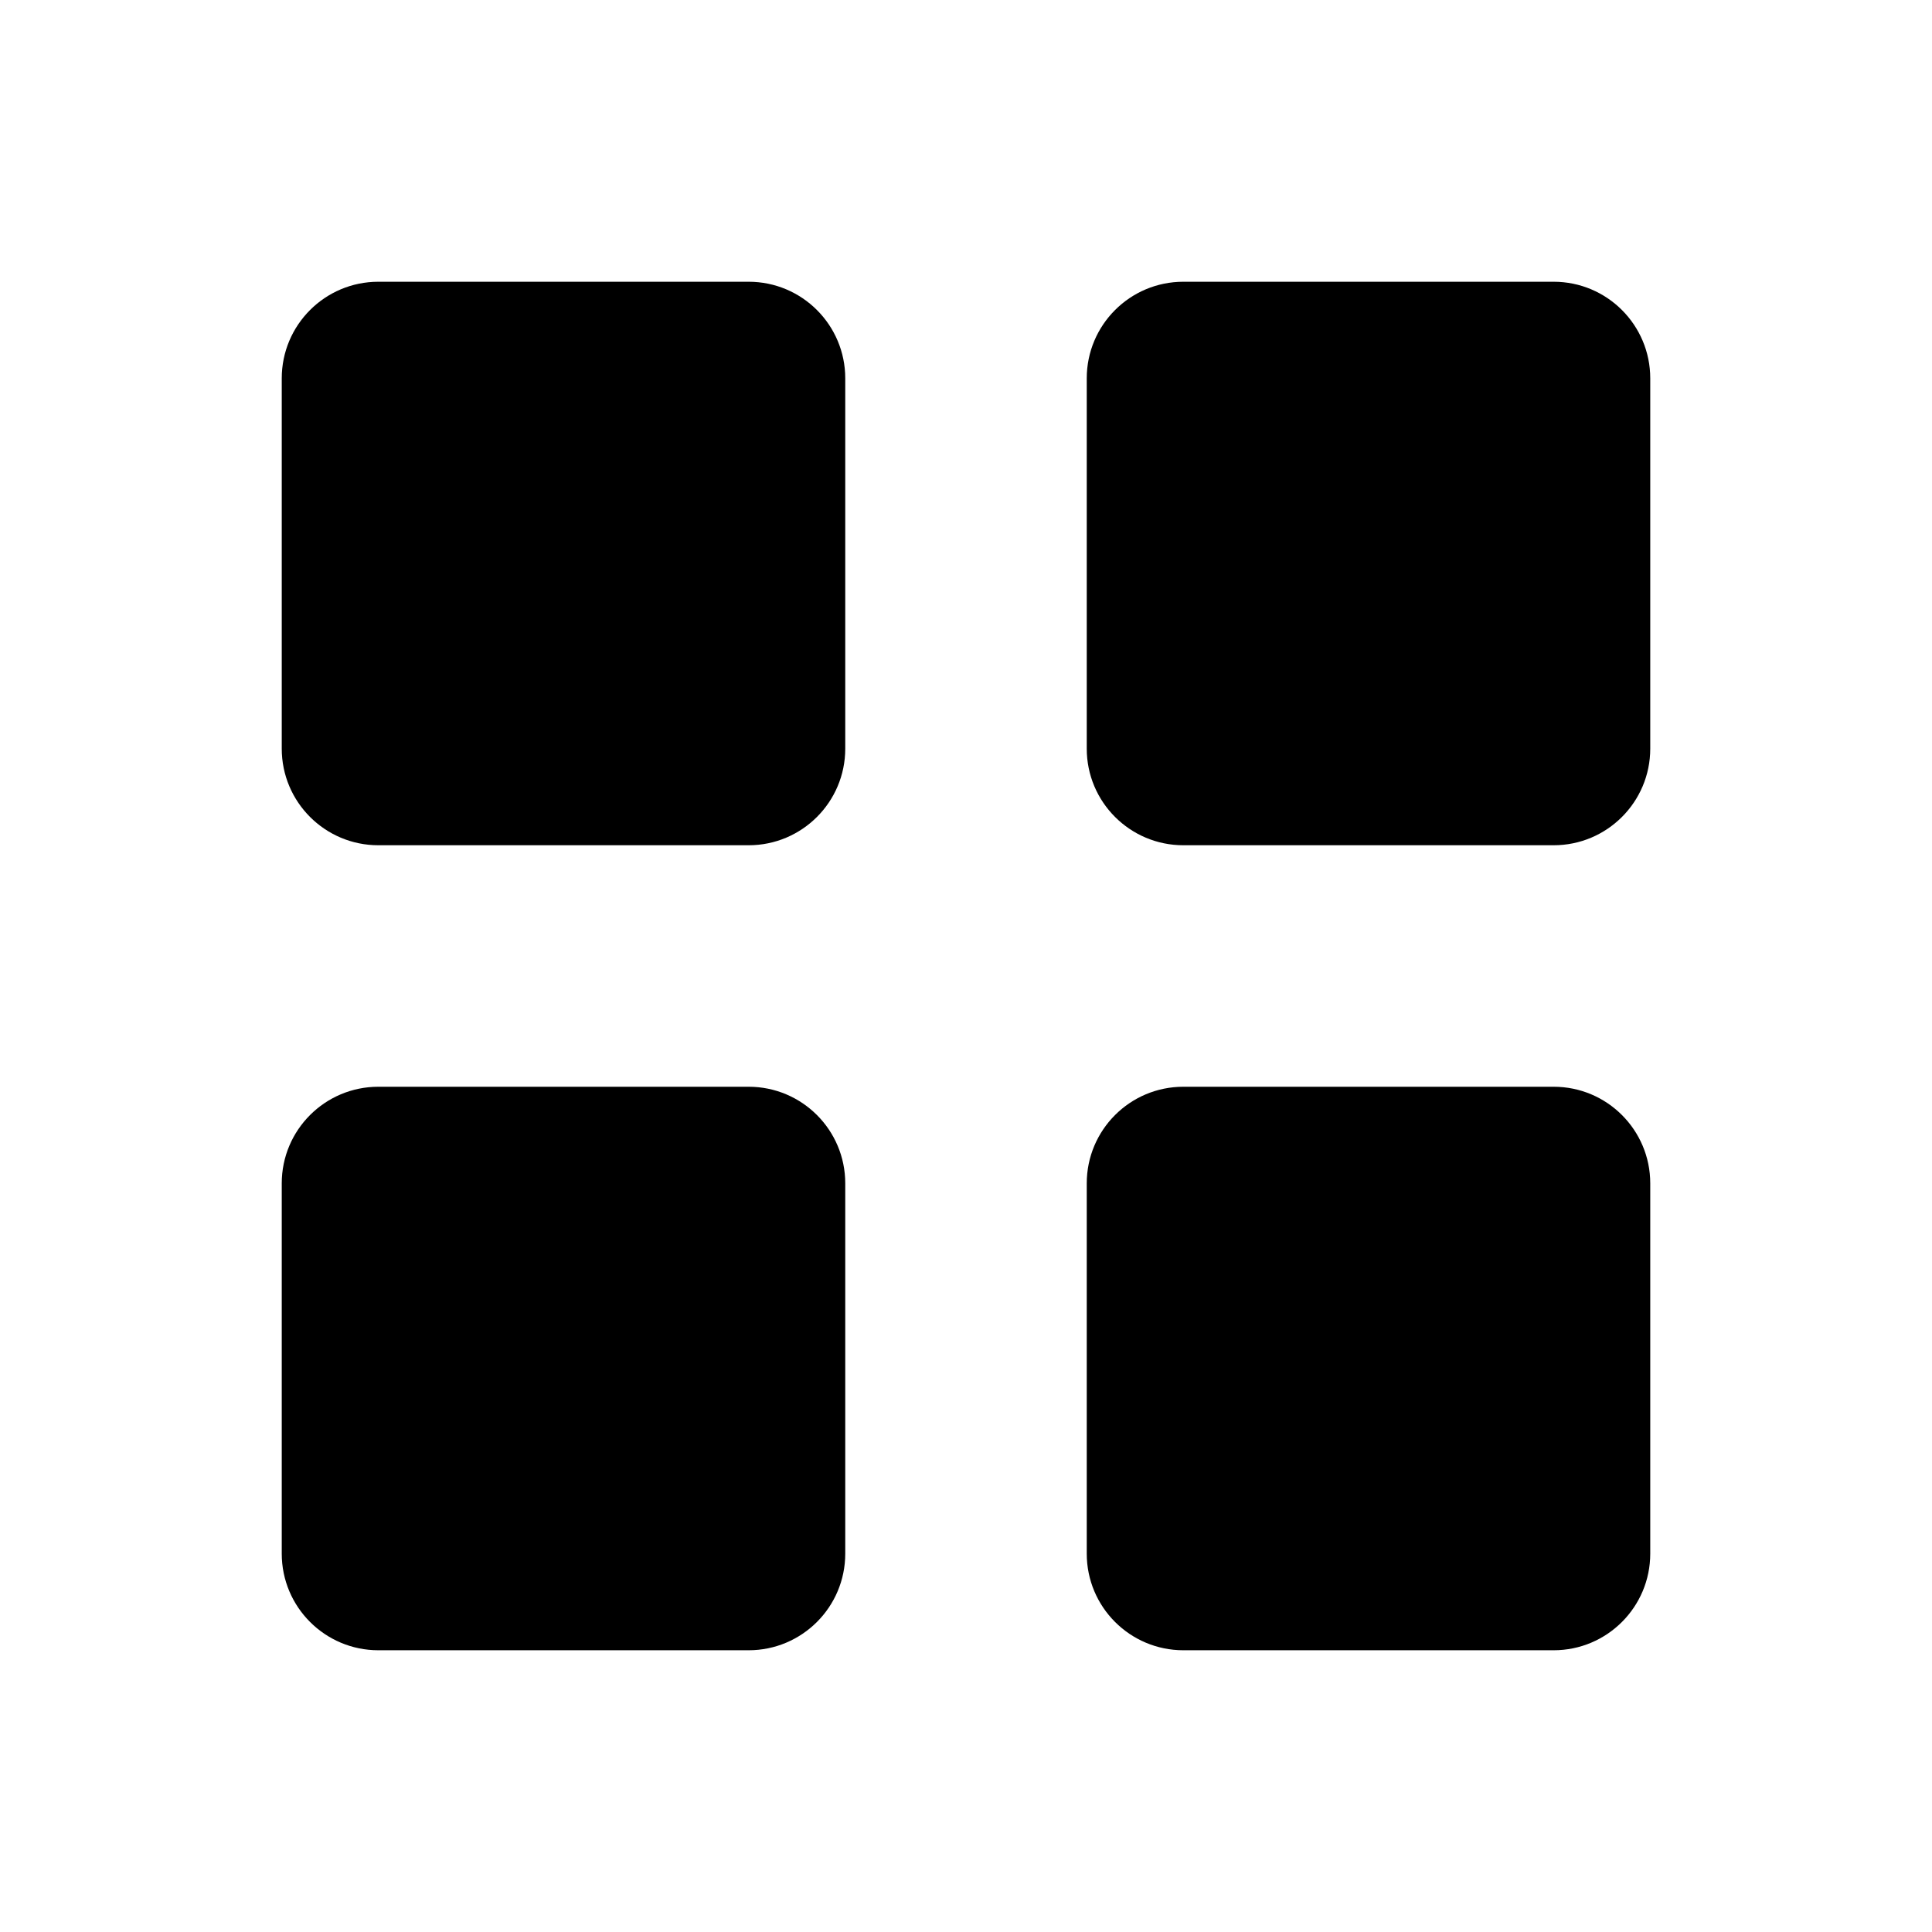
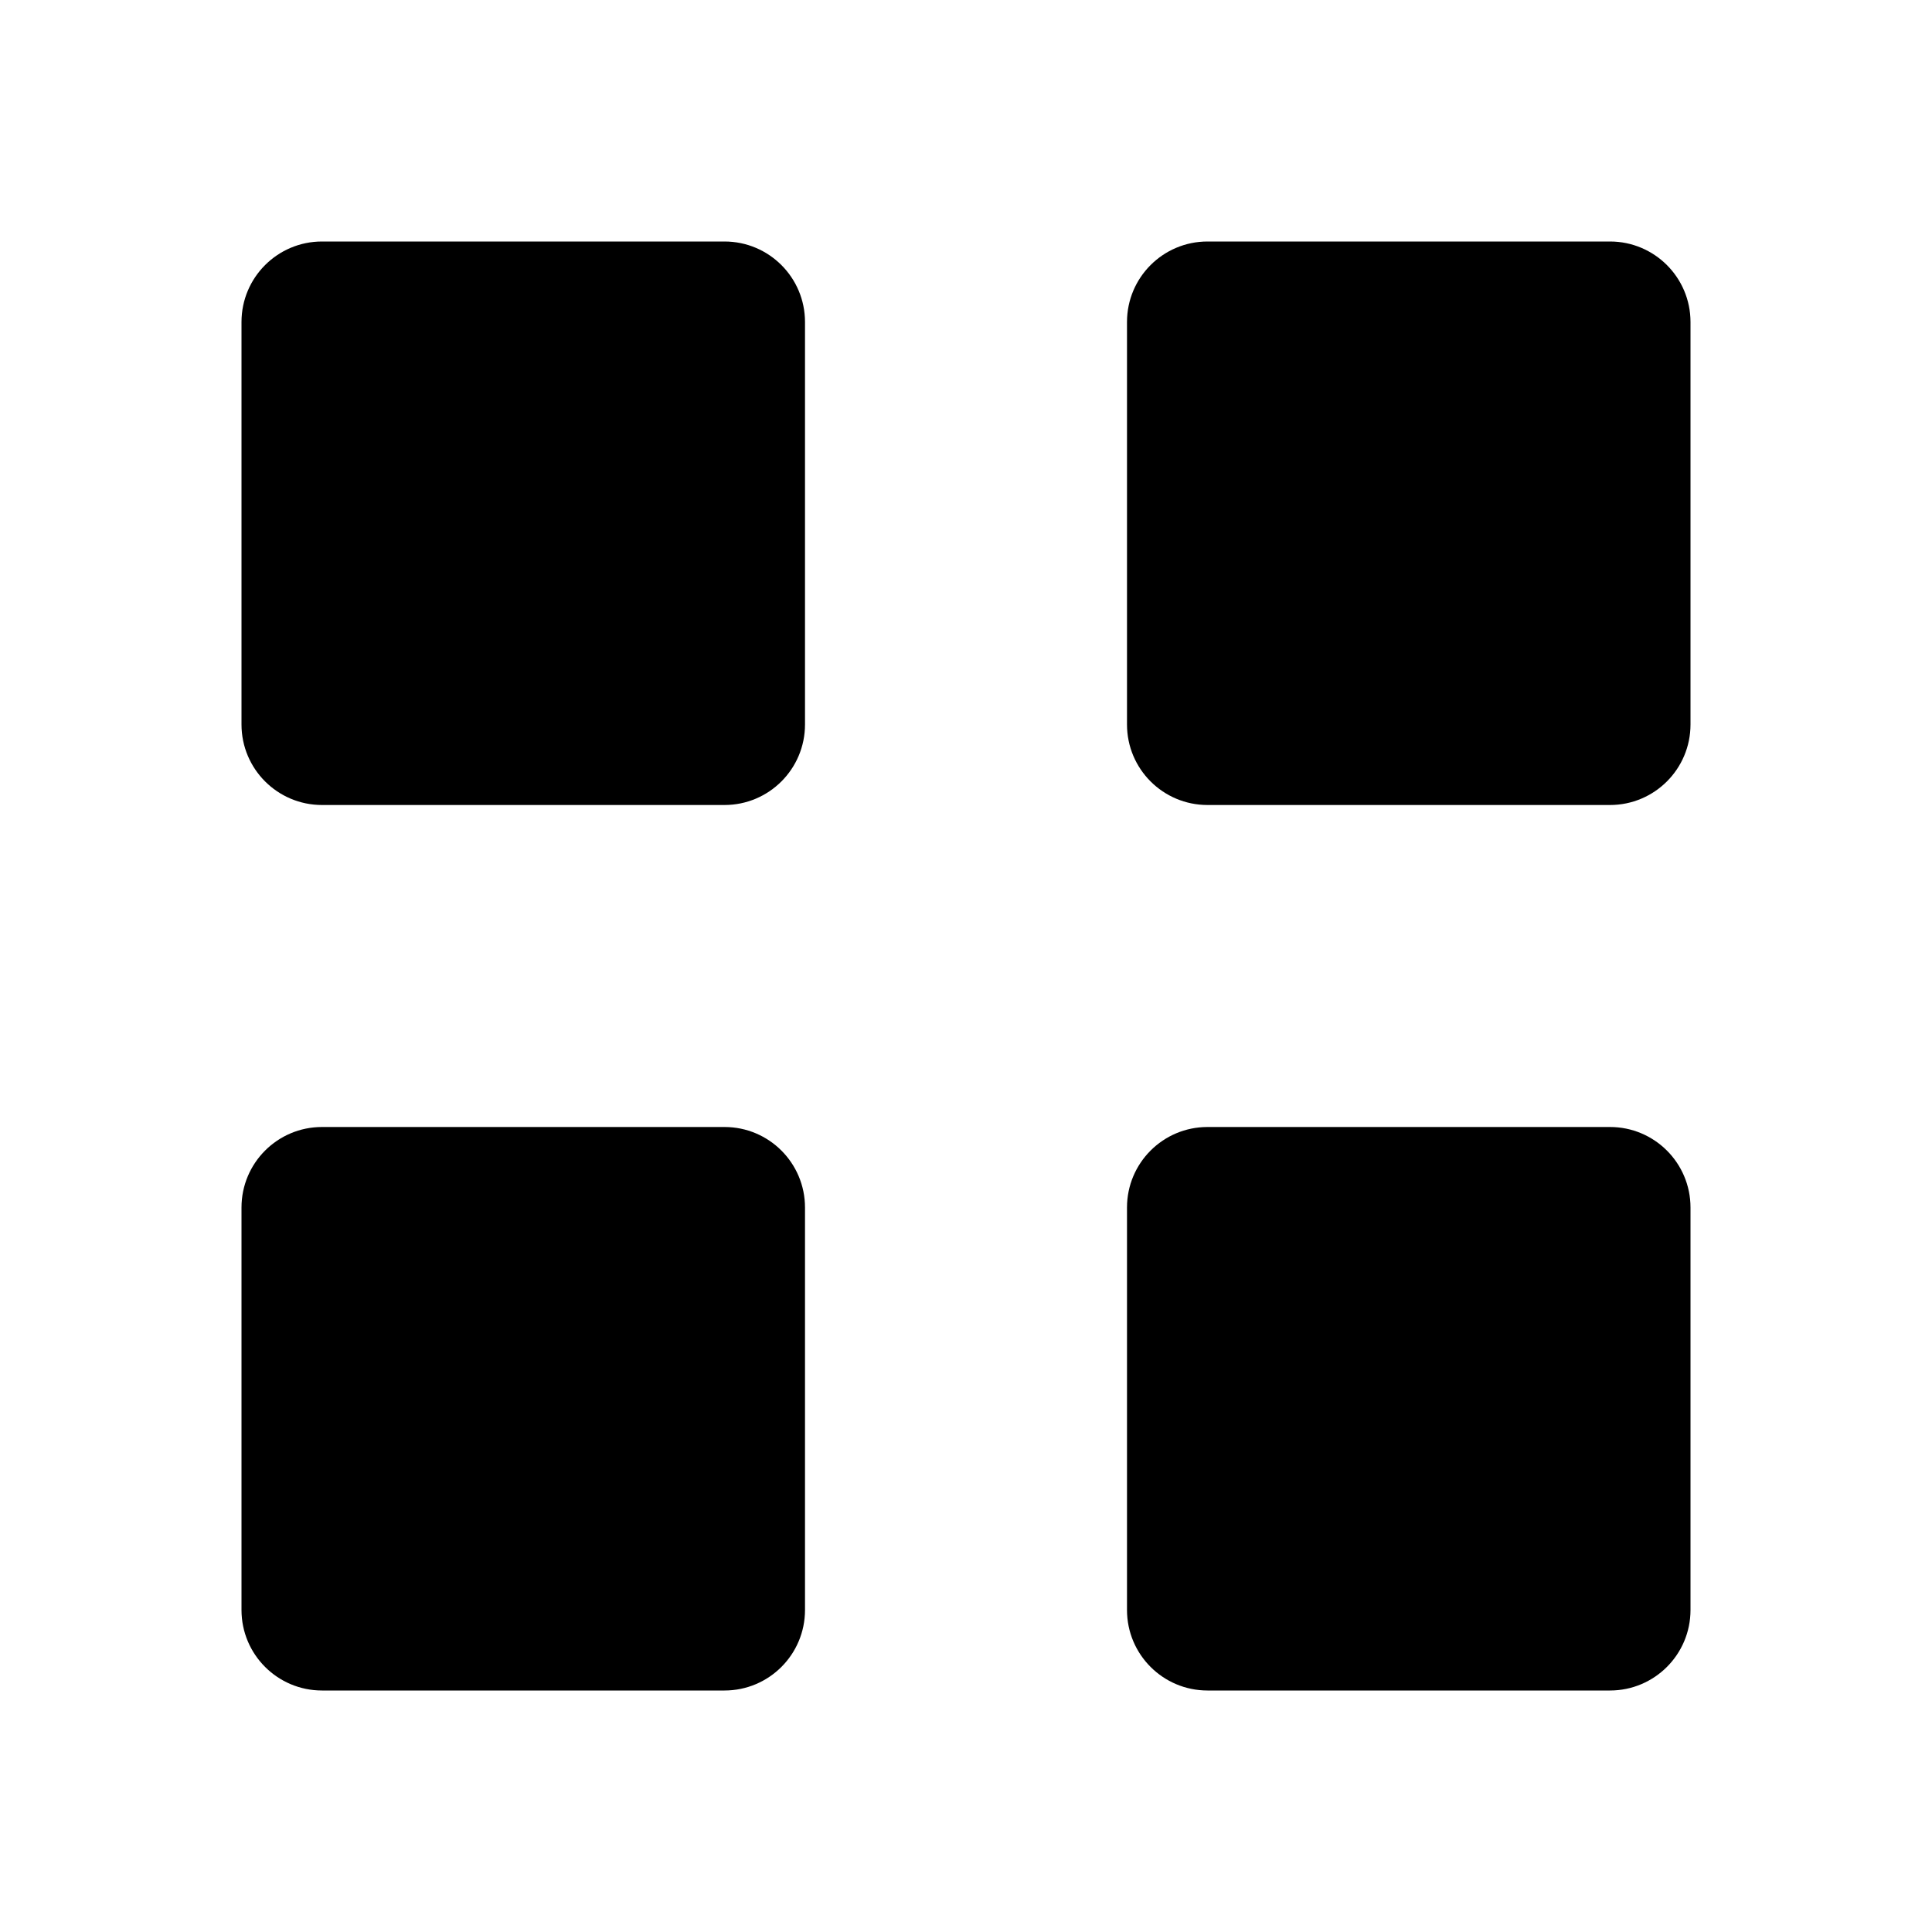
<svg xmlns="http://www.w3.org/2000/svg" viewBox="0 0 24 24">
-   <rect x="3.5" y="3.5" width="7" height="7" rx="1.2" />
-   <rect x="13.5" y="3.5" width="7" height="7" rx="1.2" />
-   <rect x="3.5" y="13.5" width="7" height="7" rx="1.2" />
-   <rect x="13.5" y="13.5" width="7" height="7" rx="1.2" />
+   <rect x="3" y="3" width="7" height="7" rx="1" />
+   <rect x="14" y="3" width="7" height="7" rx="1" />
+   <rect x="3" y="14" width="7" height="7" rx="1" />
+   <rect x="14" y="14" width="7" height="7" rx="1" />
</svg>
